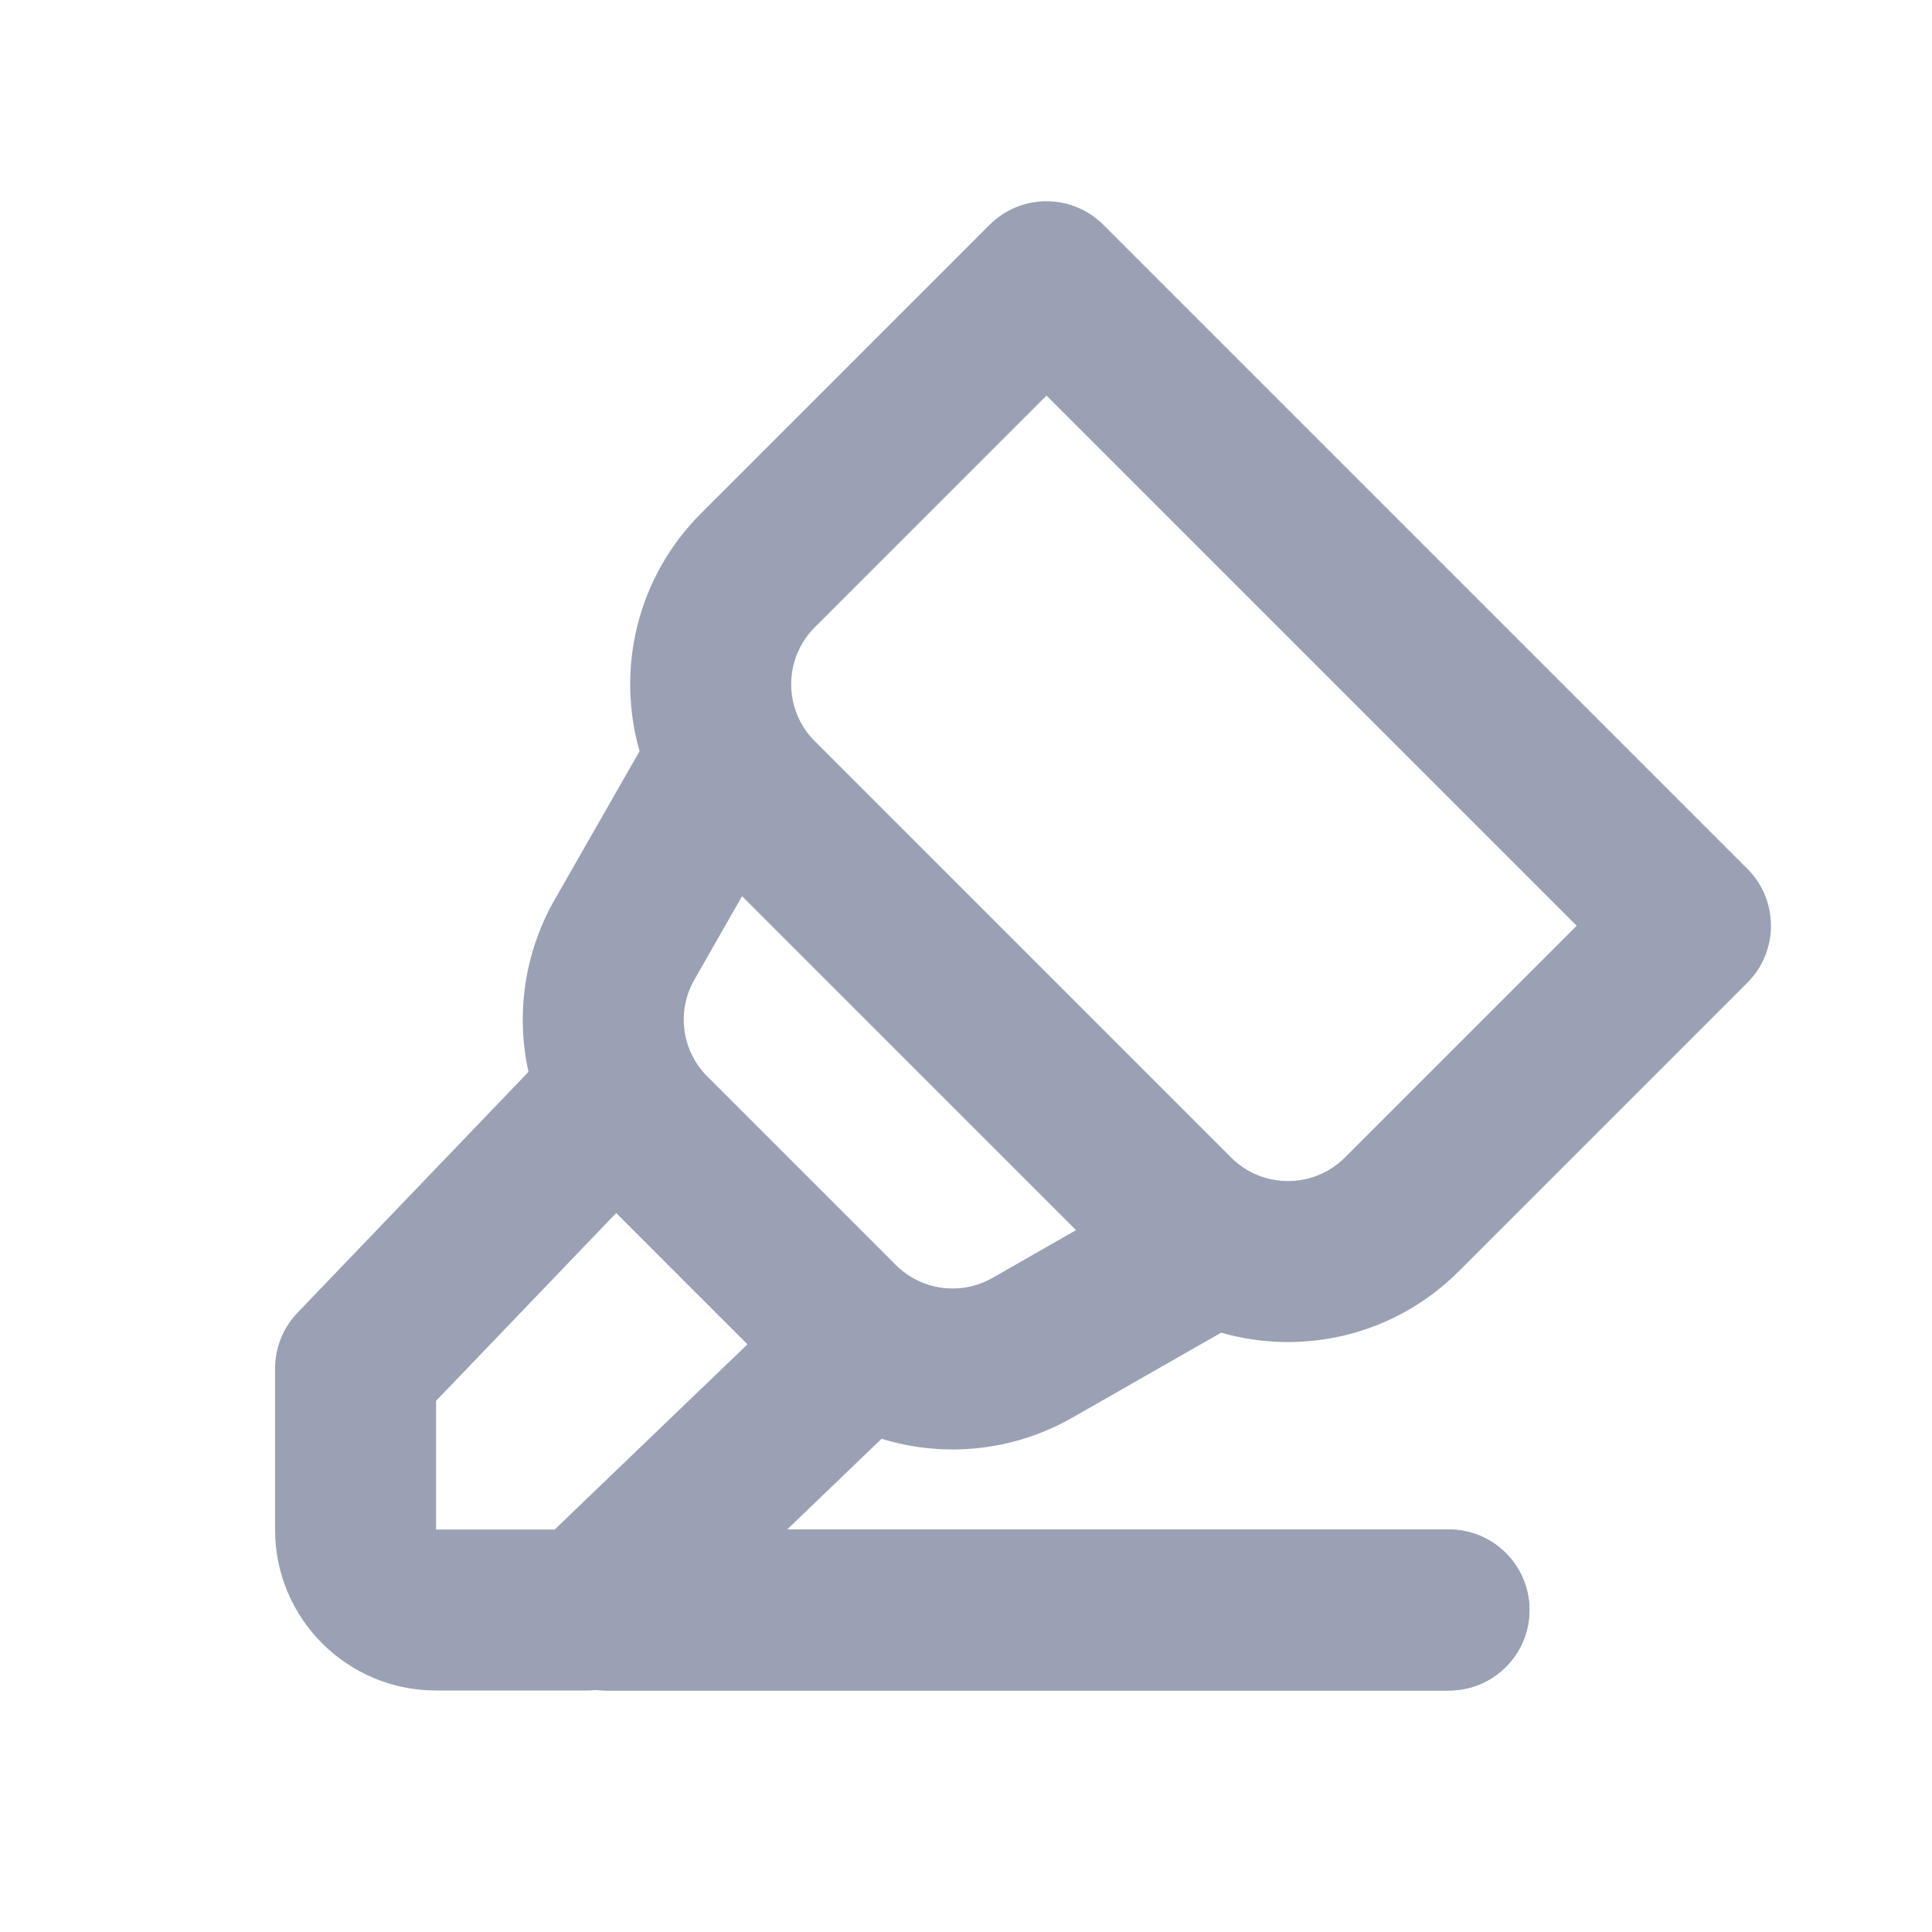
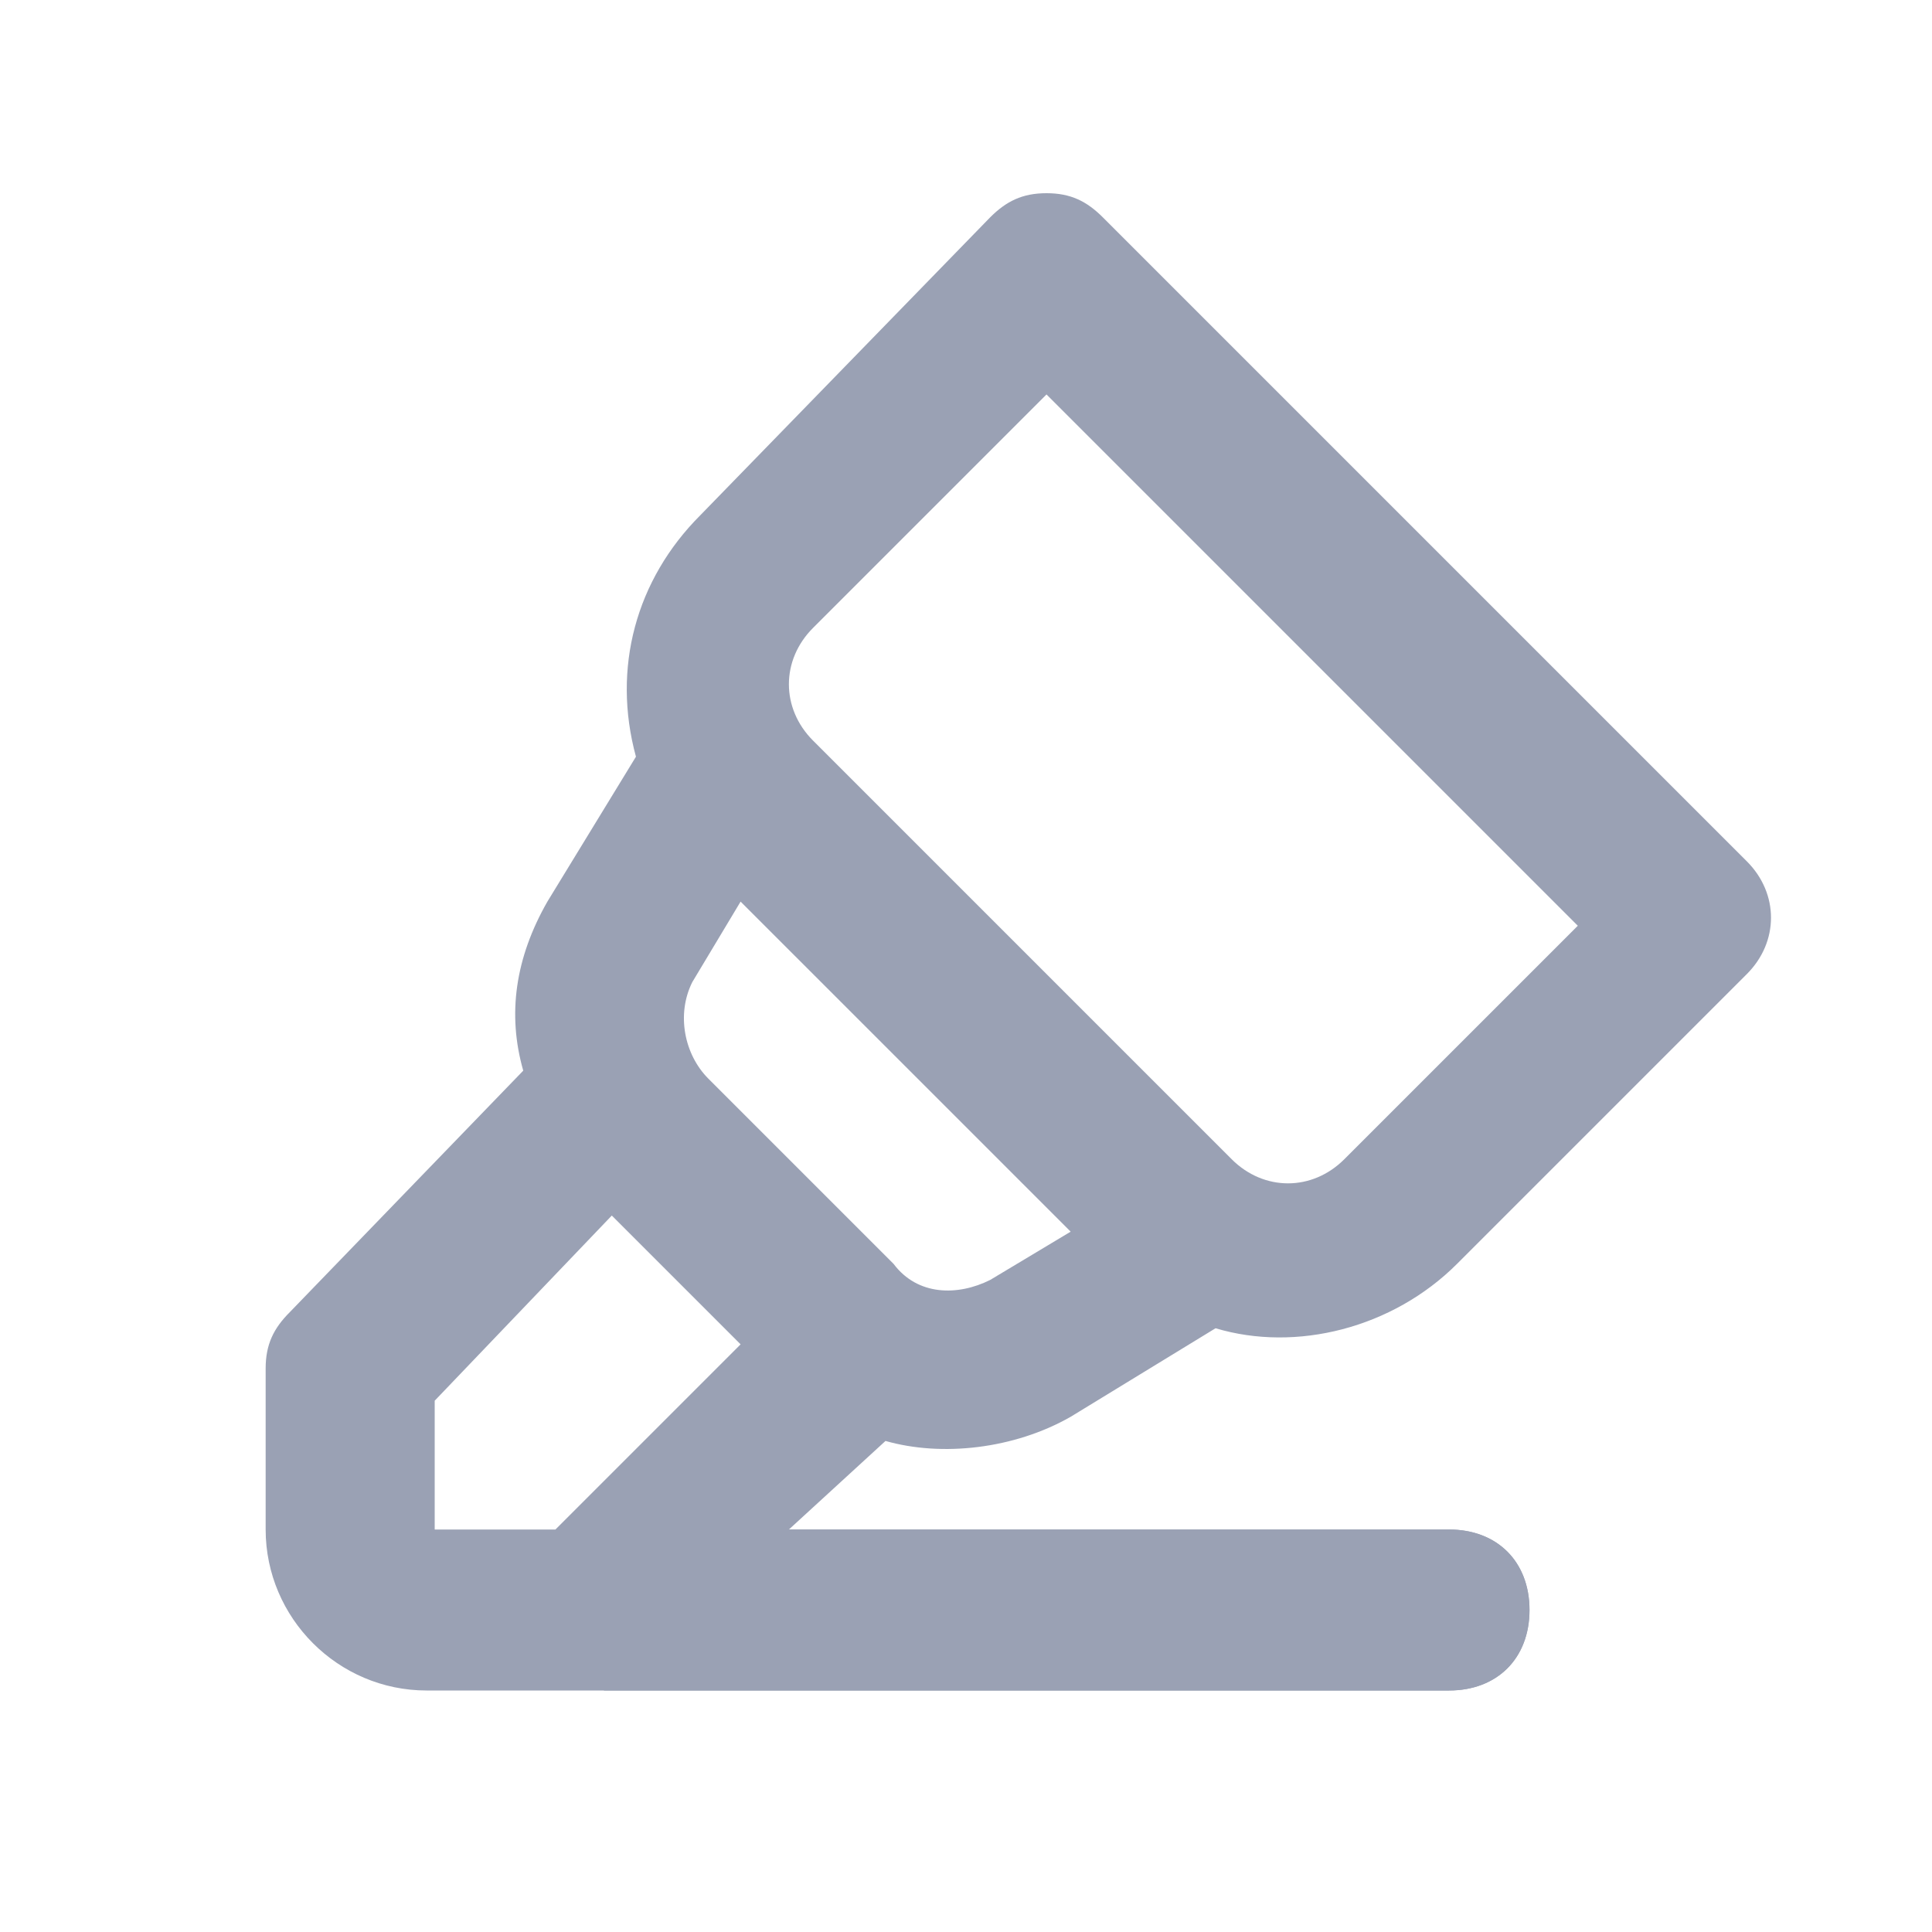
- <svg xmlns="http://www.w3.org/2000/svg" width="24" height="24" viewBox="0 0 24 24" fill="none">
-   <path fill-rule="evenodd" clip-rule="evenodd" d="M13 2.5C13.265 2.5 13.519 2.605 13.707 2.793L21.707 10.793C22.097 11.183 22.097 11.817 21.707 12.207L18.121 15.793C17.322 16.592 16.184 16.846 15.169 16.555L13.322 17.61C12.584 18.032 11.725 18.111 10.951 17.873L9.778 19H18C18.552 19 19 19.448 19 20C19 20.552 18.552 21 18 21H7.5C7.465 21 7.43 20.998 7.396 20.995C7.362 20.998 7.328 21 7.293 21H5.417C4.312 21 3.416 20.105 3.417 19L3.417 17C3.417 16.742 3.516 16.494 3.695 16.308L6.565 13.315C6.408 12.605 6.51 11.842 6.889 11.178L7.945 9.331C7.654 8.316 7.908 7.178 8.707 6.379L12.293 2.793C12.48 2.605 12.735 2.5 13 2.5ZM9.218 11.133L13.367 15.281L12.33 15.874C11.938 16.098 11.446 16.032 11.127 15.713L8.787 13.373C8.468 13.054 8.402 12.561 8.626 12.17L9.218 11.133ZM16.707 14.379C16.316 14.769 15.683 14.769 15.293 14.379L10.121 9.207C9.731 8.817 9.731 8.183 10.121 7.793L13 4.914L19.586 11.5L16.707 14.379ZM9.285 16.7L7.654 15.069L5.417 17.402L5.417 19H6.891L9.285 16.7Z" fill="#9AA1B4" />
-   <path d="M17.999 19H9.777L7.499 21H17.999C18.552 21 18.999 20.552 18.999 20C18.999 19.448 18.552 19 17.999 19Z" fill="#9AA1B4" />
+ <svg xmlns="http://www.w3.org/2000/svg" version="1.1" id="Layer_1" x="0px" y="0px" viewBox="0 0 24 24" style="enable-background:new 0 0 24 24;" xml:space="preserve">
+   <style type="text/css">
+ 	.st0{fill:#9AA1B4;}
+ </style>
+   <path class="st0" d="M13.3,17.6l1.8-1.1c1,0.3,2.2,0,3-0.8l3.6-3.6c0.4-0.4,0.4-1,0-1.4l-8-8c-0.2-0.2-0.4-0.3-0.7-0.3  s-0.5,0.1-0.7,0.3L8.7,6.4c-0.8,0.8-1.1,1.9-0.8,3l-1.1,1.8c-0.4,0.7-0.5,1.4-0.3,2.1l-2.9,3c-0.2,0.2-0.3,0.4-0.3,0.7l0,2  c0,1.1,0.9,2,2,2h1.9c0,0,0.1,0,0.1,0c0,0,0.1,0,0.1,0H18c0.6,0,1-0.4,1-1s-0.4-1-1-1H9.8l1.2-1.1C11.7,18.1,12.6,18,13.3,17.6z   M10.1,7.8L13,4.9l6.6,6.6l-2.9,2.9c-0.4,0.4-1,0.4-1.4,0l-5.2-5.2C9.7,8.8,9.7,8.2,10.1,7.8z M6.9,19H5.4l0-1.6l2.2-2.3l1.6,1.6  L6.9,19z M8.8,13.4c-0.3-0.3-0.4-0.8-0.2-1.2l0.6-1l4.1,4.1l-1,0.6c-0.4,0.2-0.9,0.2-1.2-0.2L8.8,13.4z" />
+   <path class="st0" d="M18,19H9.8l-2.3,2H18c0.6,0,1-0.4,1-1S18.6,19,18,19z" />
</svg>
